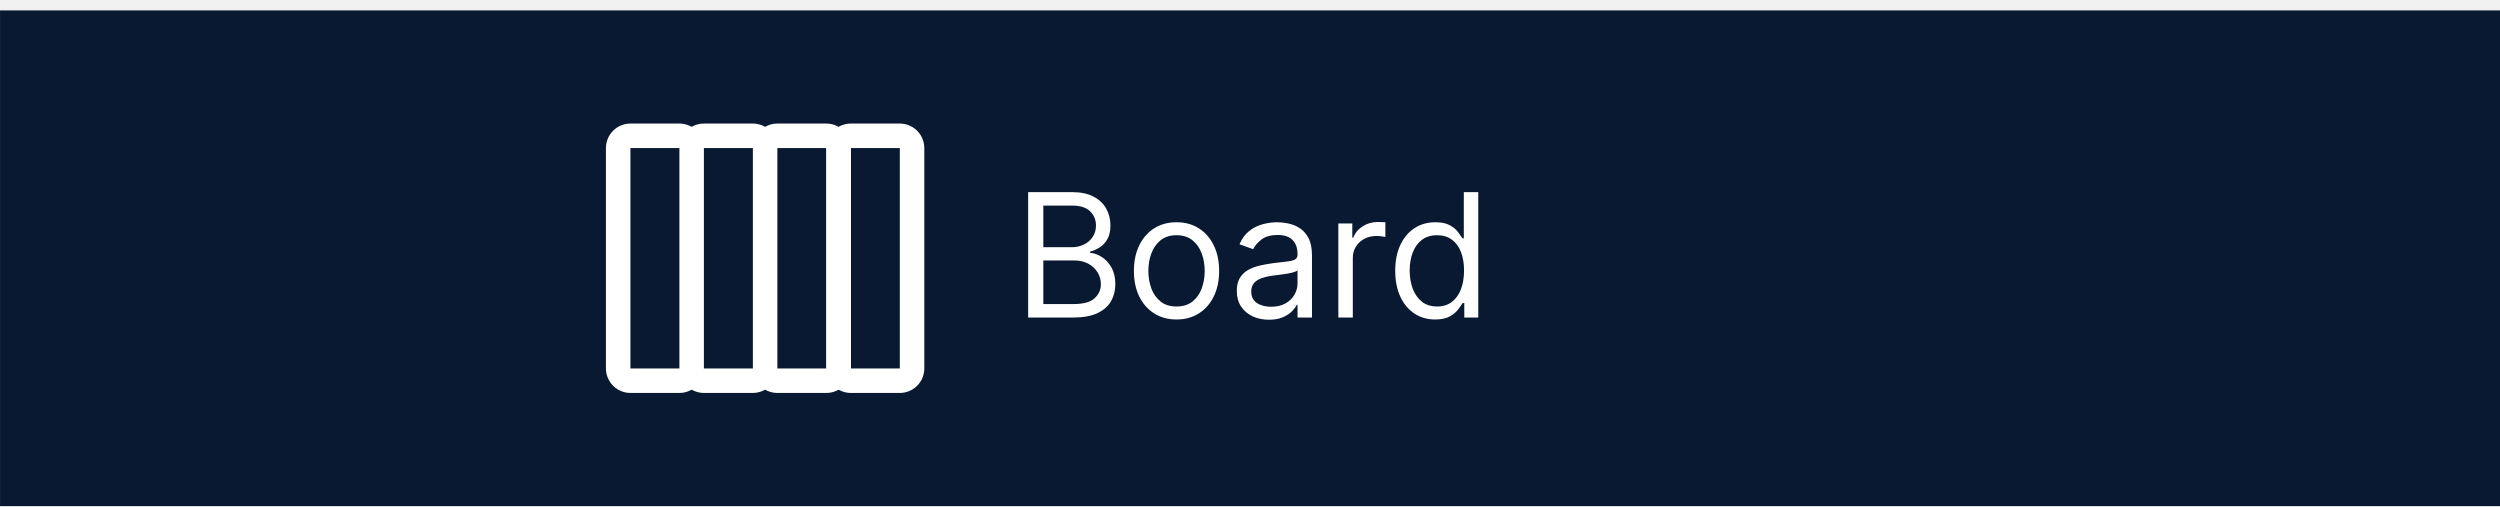
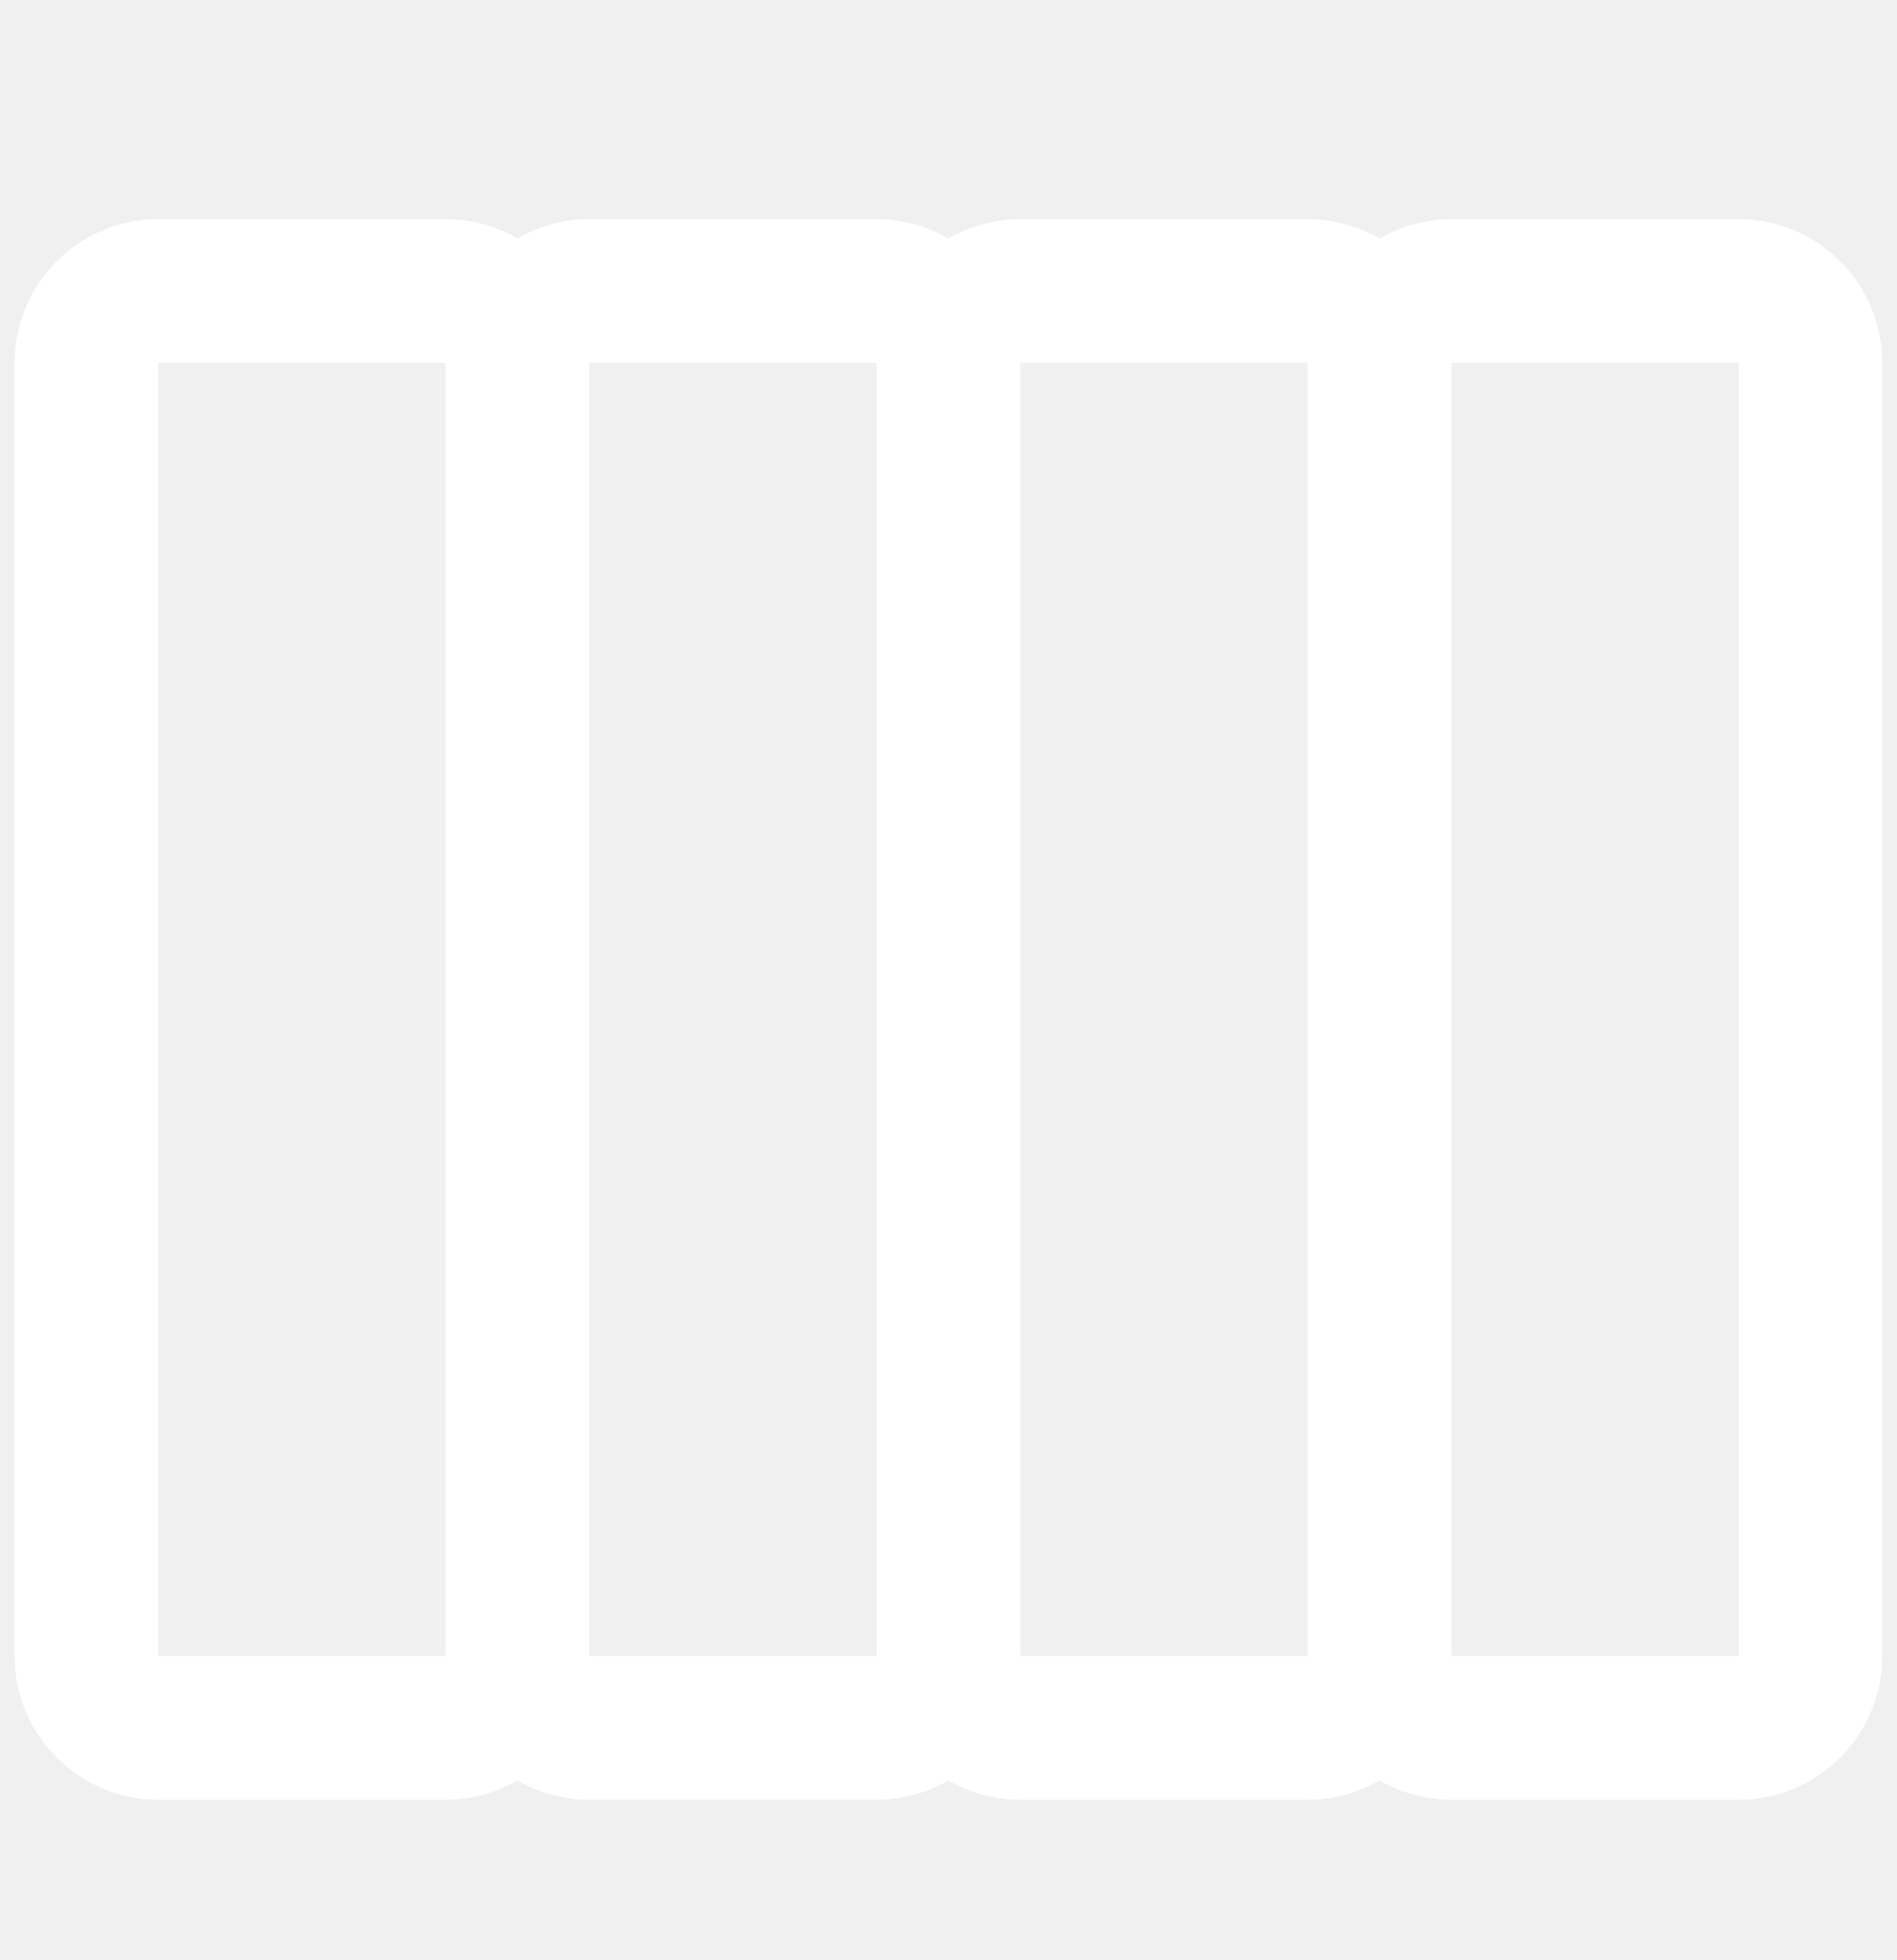
- <svg xmlns="http://www.w3.org/2000/svg" width="232" height="47" viewBox="0 0 232 47" fill="none">
-   <rect width="232" height="46" transform="translate(0.00292969 0.96582)" fill="#091931" />
-   <path d="M78.957 13.739L78.957 34.193C78.957 34.795 78.717 35.373 78.291 35.799C77.865 36.225 77.287 36.465 76.685 36.466L72.139 36.466C71.537 36.465 70.959 36.225 70.533 35.799C70.107 35.373 69.867 34.795 69.867 34.193L69.867 13.739C69.867 13.136 70.107 12.558 70.533 12.132C70.959 11.706 71.537 11.466 72.139 11.466L76.685 11.466C77.287 11.466 77.865 11.706 78.291 12.132C78.717 12.558 78.957 13.136 78.957 13.739ZM72.139 34.193L76.685 34.193L76.685 13.739L72.139 13.739L72.139 34.193ZM72.139 13.739L72.139 34.193C72.139 34.795 71.899 35.373 71.473 35.799C71.047 36.225 70.469 36.465 69.867 36.465L65.321 36.465C64.719 36.465 64.141 36.225 63.715 35.799C63.289 35.373 63.049 34.795 63.049 34.193L63.049 13.739C63.049 13.136 63.289 12.558 63.715 12.132C64.141 11.706 64.719 11.466 65.321 11.466L69.867 11.466C70.469 11.466 71.047 11.706 71.473 12.132C71.899 12.558 72.139 13.136 72.139 13.739ZM65.321 34.193L69.867 34.193L69.867 13.739L65.321 13.739L65.321 34.193ZM65.321 13.739L65.321 34.193C65.321 34.795 65.081 35.373 64.655 35.799C64.229 36.225 63.651 36.465 63.049 36.466L58.503 36.466C57.901 36.465 57.323 36.225 56.897 35.799C56.471 35.373 56.231 34.795 56.23 34.193L56.23 13.739C56.231 13.136 56.471 12.558 56.897 12.132C57.323 11.706 57.901 11.466 58.503 11.466L63.049 11.466C63.651 11.466 64.229 11.706 64.655 12.132C65.081 12.558 65.321 13.136 65.321 13.739ZM58.503 34.193L63.049 34.193L63.049 13.739L58.503 13.739L58.503 34.193Z" fill="white" />
-   <path d="M85.776 13.739L85.776 34.193C85.775 34.796 85.535 35.373 85.109 35.8C84.683 36.226 84.106 36.465 83.503 36.466L78.957 36.466C78.355 36.465 77.777 36.226 77.351 35.8C76.925 35.373 76.685 34.795 76.685 34.193L76.685 13.739C76.685 13.136 76.925 12.559 77.351 12.132C77.777 11.706 78.355 11.467 78.957 11.466L83.503 11.466C84.106 11.467 84.683 11.706 85.109 12.132C85.535 12.559 85.775 13.136 85.776 13.739ZM78.957 34.193L83.503 34.193L83.503 13.739L78.957 13.739L78.957 34.193Z" fill="white" />
-   <path d="M95.412 29.466V17.829H99.48C100.291 17.829 100.959 17.97 101.486 18.25C102.012 18.526 102.404 18.899 102.662 19.369C102.92 19.835 103.048 20.352 103.048 20.92C103.048 21.42 102.959 21.833 102.781 22.159C102.607 22.485 102.376 22.742 102.088 22.932C101.804 23.121 101.495 23.261 101.162 23.352V23.466C101.518 23.488 101.876 23.613 102.236 23.841C102.596 24.068 102.897 24.394 103.139 24.818C103.382 25.242 103.503 25.761 103.503 26.375C103.503 26.958 103.37 27.483 103.105 27.949C102.84 28.415 102.421 28.784 101.85 29.057C101.278 29.329 100.533 29.466 99.617 29.466H95.412ZM96.821 28.216H99.617C100.537 28.216 101.19 28.038 101.577 27.682C101.967 27.322 102.162 26.886 102.162 26.375C102.162 25.981 102.062 25.617 101.861 25.284C101.66 24.947 101.374 24.678 101.003 24.477C100.632 24.273 100.192 24.17 99.685 24.17H96.821V28.216ZM96.821 22.943H99.435C99.859 22.943 100.242 22.86 100.582 22.693C100.927 22.526 101.2 22.292 101.401 21.988C101.605 21.686 101.707 21.329 101.707 20.92C101.707 20.409 101.529 19.975 101.173 19.619C100.817 19.259 100.253 19.079 99.48 19.079H96.821V22.943ZM109.182 29.648C108.394 29.648 107.703 29.46 107.108 29.085C106.517 28.71 106.055 28.186 105.722 27.511C105.392 26.837 105.227 26.049 105.227 25.148C105.227 24.238 105.392 23.445 105.722 22.767C106.055 22.089 106.517 21.562 107.108 21.187C107.703 20.812 108.394 20.625 109.182 20.625C109.97 20.625 110.659 20.812 111.25 21.187C111.845 21.562 112.307 22.089 112.636 22.767C112.97 23.445 113.136 24.238 113.136 25.148C113.136 26.049 112.97 26.837 112.636 27.511C112.307 28.186 111.845 28.71 111.25 29.085C110.659 29.46 109.97 29.648 109.182 29.648ZM109.182 28.443C109.78 28.443 110.273 28.29 110.659 27.983C111.046 27.676 111.332 27.273 111.517 26.773C111.703 26.273 111.796 25.731 111.796 25.148C111.796 24.564 111.703 24.021 111.517 23.517C111.332 23.013 111.046 22.606 110.659 22.295C110.273 21.985 109.78 21.829 109.182 21.829C108.583 21.829 108.091 21.985 107.705 22.295C107.318 22.606 107.032 23.013 106.847 23.517C106.661 24.021 106.568 24.564 106.568 25.148C106.568 25.731 106.661 26.273 106.847 26.773C107.032 27.273 107.318 27.676 107.705 27.983C108.091 28.29 108.583 28.443 109.182 28.443ZM117.752 29.67C117.198 29.67 116.697 29.566 116.246 29.358C115.795 29.146 115.437 28.841 115.172 28.443C114.907 28.042 114.774 27.557 114.774 26.988C114.774 26.488 114.873 26.083 115.07 25.773C115.267 25.458 115.53 25.212 115.859 25.034C116.189 24.856 116.553 24.723 116.95 24.636C117.352 24.545 117.755 24.473 118.161 24.42C118.691 24.352 119.121 24.301 119.45 24.267C119.784 24.229 120.026 24.167 120.178 24.079C120.333 23.992 120.411 23.841 120.411 23.625V23.579C120.411 23.019 120.257 22.583 119.95 22.273C119.647 21.962 119.187 21.807 118.57 21.807C117.93 21.807 117.428 21.947 117.064 22.227C116.7 22.508 116.445 22.807 116.297 23.125L115.024 22.67C115.252 22.14 115.555 21.727 115.933 21.432C116.316 21.133 116.733 20.924 117.183 20.807C117.638 20.686 118.085 20.625 118.524 20.625C118.805 20.625 119.127 20.659 119.49 20.727C119.858 20.792 120.212 20.926 120.553 21.131C120.897 21.335 121.183 21.644 121.411 22.057C121.638 22.47 121.752 23.023 121.752 23.716V29.466H120.411V28.284H120.342C120.252 28.473 120.1 28.676 119.888 28.892C119.676 29.108 119.394 29.292 119.041 29.443C118.689 29.595 118.259 29.67 117.752 29.67ZM117.956 28.466C118.486 28.466 118.933 28.362 119.297 28.153C119.664 27.945 119.941 27.676 120.127 27.346C120.316 27.017 120.411 26.67 120.411 26.307V25.079C120.354 25.148 120.229 25.21 120.036 25.267C119.846 25.32 119.627 25.367 119.377 25.409C119.13 25.447 118.89 25.481 118.655 25.511C118.424 25.538 118.236 25.561 118.092 25.579C117.744 25.625 117.418 25.699 117.115 25.801C116.816 25.899 116.573 26.049 116.388 26.25C116.206 26.447 116.115 26.716 116.115 27.057C116.115 27.523 116.287 27.875 116.632 28.113C116.981 28.348 117.422 28.466 117.956 28.466ZM124.199 29.466V20.738H125.494V22.057H125.585C125.744 21.625 126.032 21.274 126.449 21.006C126.866 20.737 127.335 20.602 127.858 20.602C127.957 20.602 128.08 20.604 128.227 20.608C128.375 20.612 128.487 20.617 128.563 20.625V21.988C128.517 21.977 128.413 21.96 128.25 21.937C128.091 21.911 127.922 21.898 127.744 21.898C127.32 21.898 126.941 21.987 126.608 22.165C126.278 22.339 126.017 22.581 125.824 22.892C125.635 23.199 125.54 23.549 125.54 23.943V29.466H124.199ZM133.182 29.648C132.455 29.648 131.813 29.464 131.256 29.096C130.699 28.725 130.263 28.203 129.949 27.528C129.635 26.85 129.477 26.049 129.477 25.125C129.477 24.208 129.635 23.413 129.949 22.738C130.263 22.064 130.701 21.544 131.261 21.176C131.822 20.809 132.47 20.625 133.205 20.625C133.773 20.625 134.222 20.72 134.551 20.909C134.885 21.095 135.138 21.307 135.313 21.545C135.491 21.78 135.629 21.973 135.727 22.125H135.841V17.829H137.182V29.466H135.886V28.125H135.727C135.629 28.284 135.489 28.485 135.307 28.727C135.125 28.966 134.866 29.18 134.528 29.369C134.191 29.555 133.743 29.648 133.182 29.648ZM133.364 28.443C133.902 28.443 134.356 28.303 134.727 28.023C135.099 27.738 135.381 27.346 135.574 26.846C135.767 26.343 135.864 25.761 135.864 25.102C135.864 24.451 135.769 23.881 135.58 23.392C135.39 22.899 135.11 22.517 134.739 22.244C134.368 21.968 133.909 21.829 133.364 21.829C132.796 21.829 132.322 21.975 131.943 22.267C131.568 22.555 131.286 22.947 131.097 23.443C130.911 23.936 130.818 24.488 130.818 25.102C130.818 25.723 130.913 26.288 131.102 26.795C131.296 27.299 131.58 27.701 131.955 28C132.333 28.295 132.803 28.443 133.364 28.443Z" fill="white" />
+ <svg xmlns="http://www.w3.org/2000/svg" width="30" height="31" viewBox="0 0 30 31" fill="none">
+   <path d="M22.957 5.739L22.957 26.193C22.957 26.796 22.717 27.373 22.291 27.799C21.865 28.225 21.287 28.465 20.685 28.466L16.139 28.466C15.537 28.465 14.959 28.225 14.533 27.799C14.107 27.373 13.867 26.796 13.867 26.193L13.867 5.739C13.867 5.136 14.107 4.558 14.533 4.132C14.959 3.706 15.537 3.466 16.139 3.466L20.685 3.466C21.287 3.466 21.865 3.706 22.291 4.132C22.717 4.558 22.957 5.136 22.957 5.739ZM16.139 26.193L20.685 26.193L20.685 5.739L16.139 5.739L16.139 26.193ZM16.139 5.739L16.139 26.193C16.139 26.796 15.899 27.373 15.473 27.799C15.047 28.225 14.469 28.465 13.867 28.465L9.321 28.465C8.719 28.465 8.141 28.225 7.715 27.799C7.289 27.373 7.049 26.795 7.049 26.193L7.049 5.739C7.049 5.136 7.289 4.558 7.715 4.132C8.141 3.706 8.719 3.466 9.321 3.466L13.867 3.466C14.469 3.466 15.047 3.706 15.473 4.132C15.899 4.558 16.139 5.136 16.139 5.739ZM9.321 26.193L13.867 26.193L13.867 5.739L9.321 5.739L9.321 26.193ZM9.321 5.739L9.321 26.193C9.321 26.795 9.081 27.373 8.655 27.799C8.229 28.225 7.651 28.465 7.049 28.466L2.503 28.466C1.901 28.465 1.323 28.225 0.897 27.799C0.471 27.373 0.231 26.795 0.23 26.193L0.23 5.739C0.231 5.136 0.471 4.558 0.897 4.132C1.323 3.706 1.901 3.466 2.503 3.466L7.049 3.466C7.651 3.466 8.229 3.706 8.655 4.132C9.081 4.558 9.321 5.136 9.321 5.739ZM2.503 26.193L7.049 26.193L7.049 5.739L2.503 5.739L2.503 26.193Z" fill="white" />
+   <path d="M29.776 5.739L29.776 26.193C29.775 26.796 29.535 27.373 29.109 27.799C28.683 28.226 28.105 28.465 27.503 28.466L22.957 28.466C22.355 28.465 21.777 28.226 21.351 27.799C20.925 27.373 20.685 26.796 20.685 26.193L20.685 5.739C20.685 5.136 20.925 4.559 21.351 4.132C21.777 3.706 22.355 3.467 22.957 3.466L27.503 3.466C28.105 3.467 28.683 3.706 29.109 4.132C29.535 4.559 29.775 5.136 29.776 5.739ZM22.957 26.193L27.503 26.193L27.503 5.739L22.957 5.739L22.957 26.193Z" fill="white" />
</svg>
